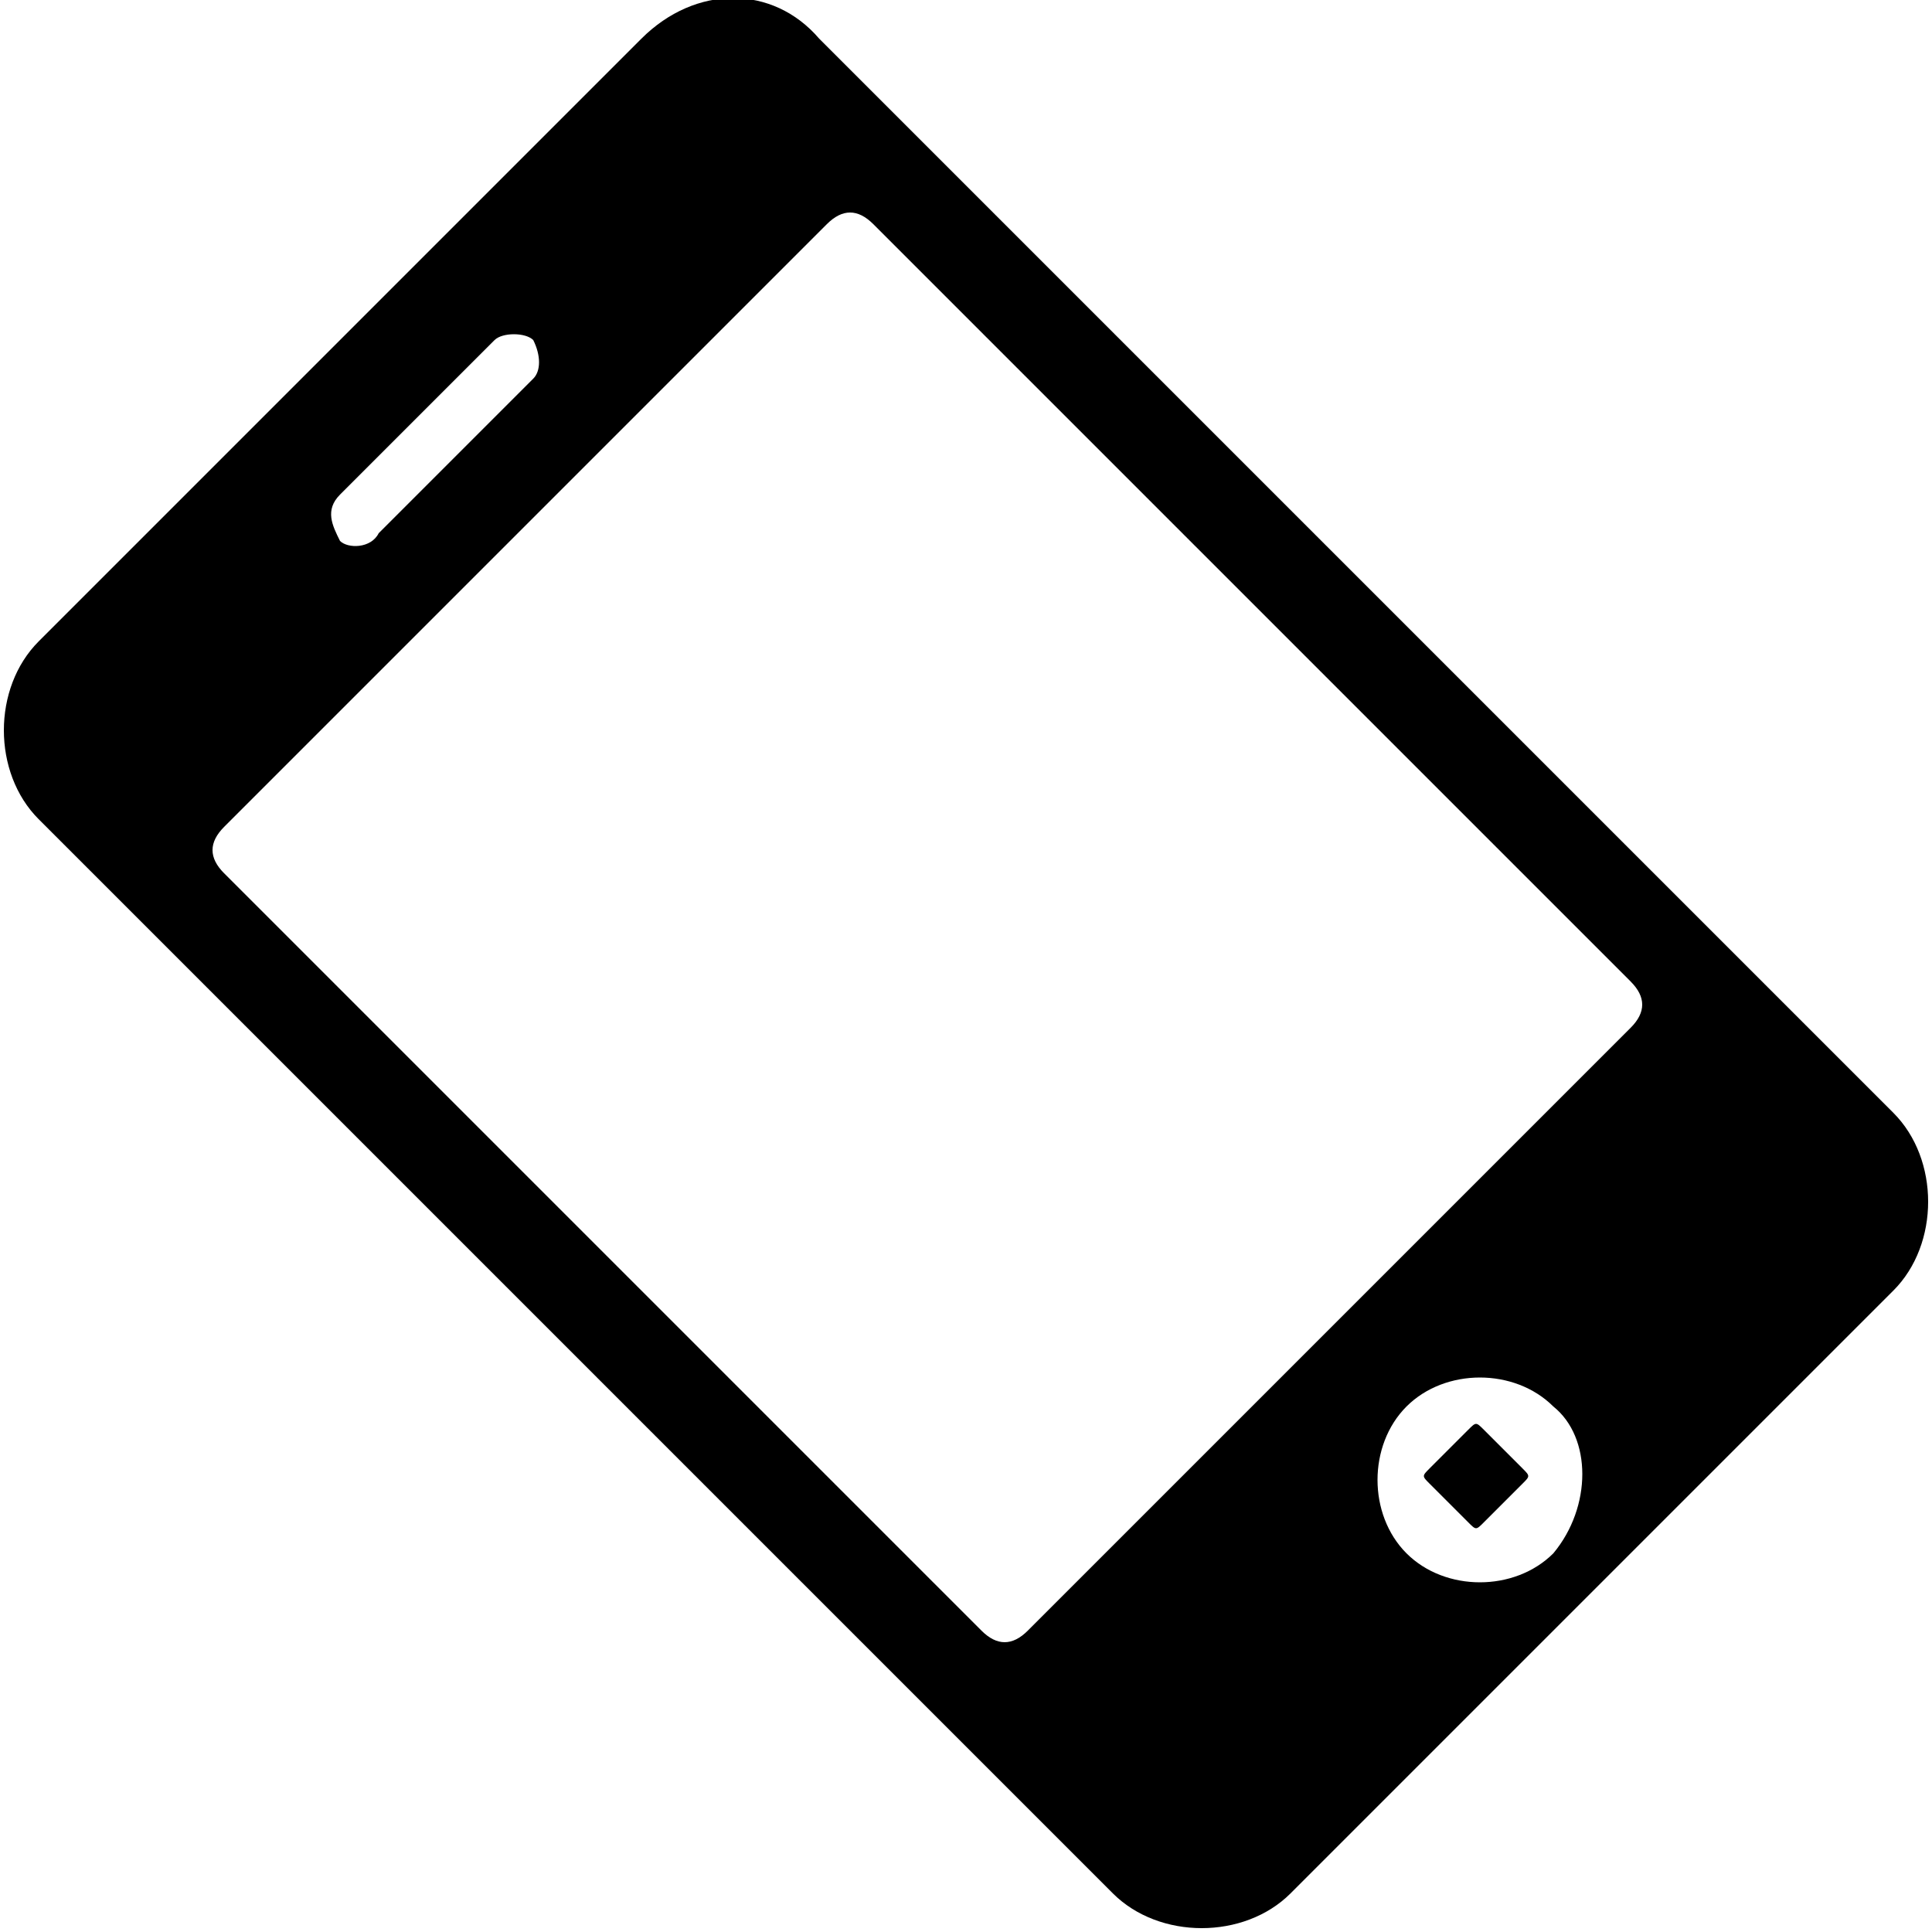
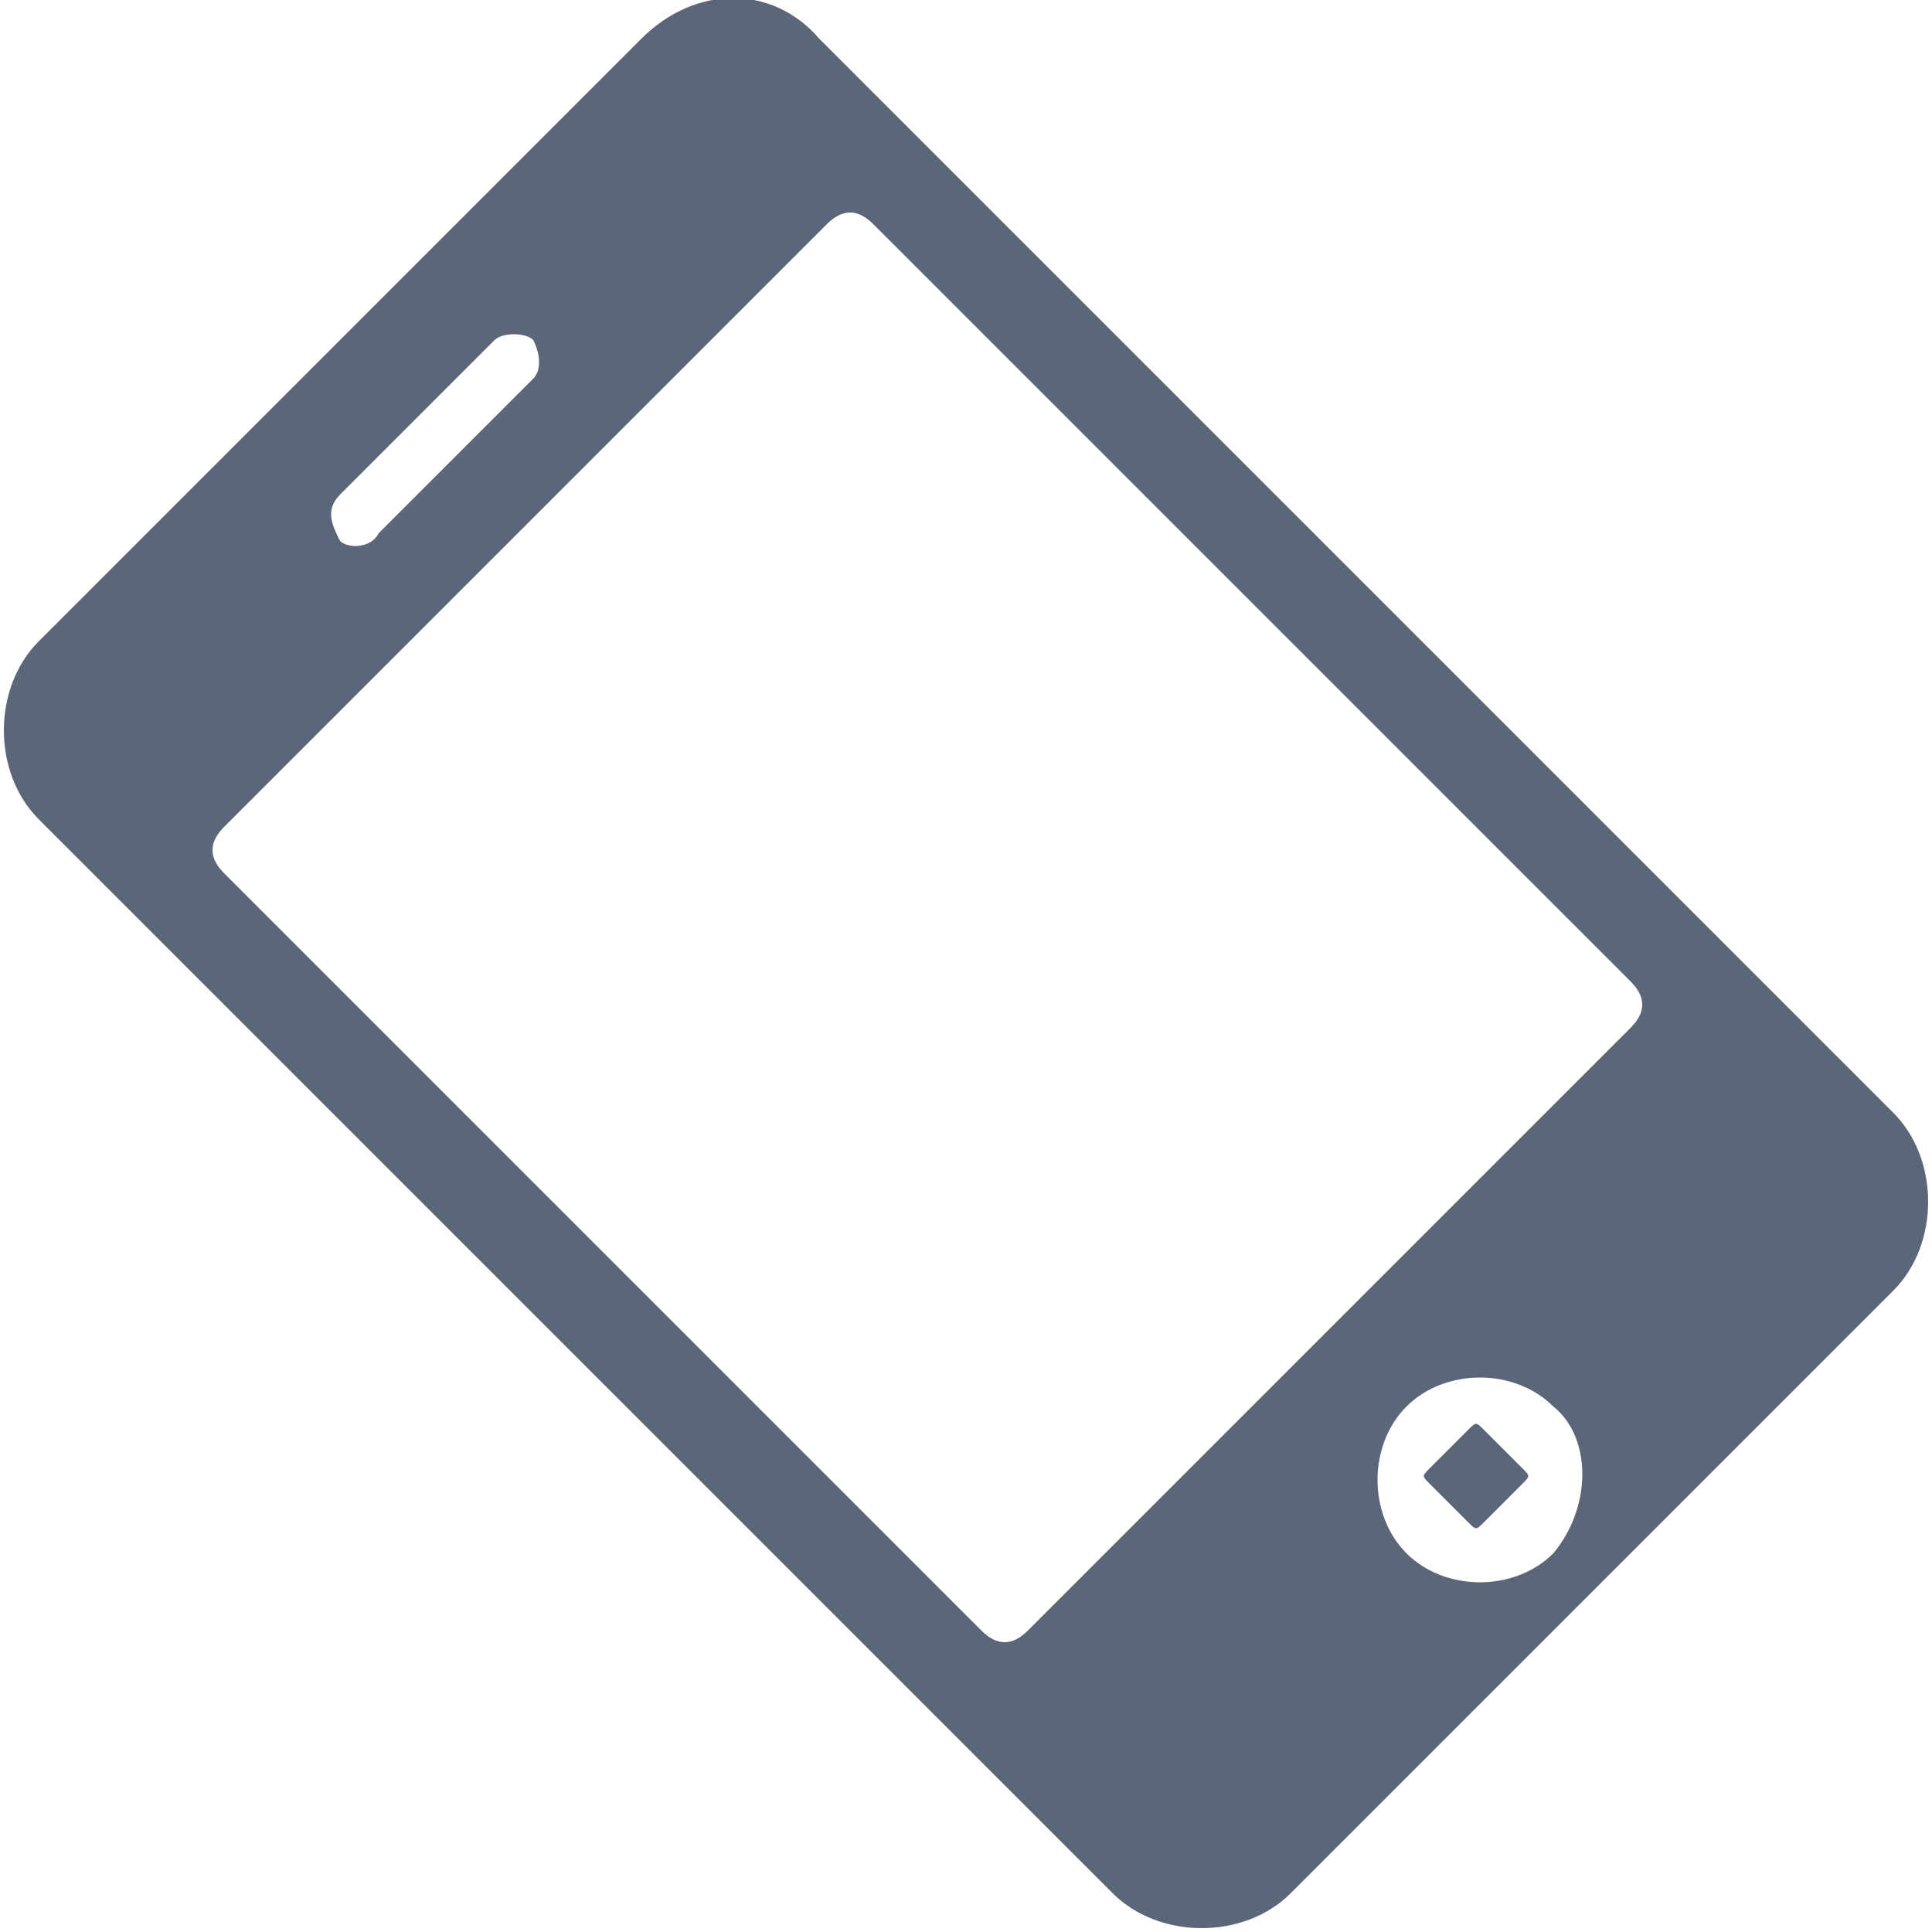
<svg xmlns="http://www.w3.org/2000/svg" version="1.1" id="Capa_1" x="0px" y="0px" viewBox="0 0 25 25" style="enable-background:new 0 0 25 25;" xml:space="preserve">
+   <style type="text/css">
+ 	.st0{fill:#5B6678;}
+ </style>
  <g>
    <g>
-       <path d="M8.3,0.5L0.5,8.3c-0.6,0.6-0.6,1.7,0,2.3l13.9,13.9c0.6,0.6,1.7,0.6,2.3,0l7.8-7.8c0.6-0.6,0.6-1.7,0-2.3L10.6,0.5    C10-0.2,9-0.2,8.3,0.5z M4.4,6.4l2-2c0.1-0.1,0.4-0.1,0.5,0c0.1,0.2,0.1,0.4,0,0.5l-2,2C4.8,7.1,4.5,7.1,4.4,7    C4.3,6.8,4.2,6.6,4.4,6.4z M20.1,20.1c-0.5,0.5-1.4,0.5-1.9,0c-0.5-0.5-0.5-1.4,0-1.9c0.5-0.5,1.4-0.5,1.9,0    C20.6,18.6,20.6,19.5,20.1,20.1z M21.1,12.7c0.2,0.2,0.2,0.4,0,0.6l-7.8,7.8c-0.2,0.2-0.4,0.2-0.6,0l-9.8-9.8    c-0.2-0.2-0.2-0.4,0-0.6l7.8-7.8c0.2-0.2,0.4-0.2,0.6,0L21.1,12.7z" />
+       <path class="st0" d="M8.3,0.5L0.5,8.3c-0.6,0.6-0.6,1.7,0,2.3l13.9,13.9c0.6,0.6,1.7,0.6,2.3,0l7.8-7.8c0.6-0.6,0.6-1.7,0-2.3    L10.6,0.5C10-0.2,9-0.2,8.3,0.5z M4.4,6.4l2-2c0.1-0.1,0.4-0.1,0.5,0C7,4.6,7,4.8,6.9,4.9l-2,2C4.8,7.1,4.5,7.1,4.4,7    C4.3,6.8,4.2,6.6,4.4,6.4z M20.1,20.1c-0.5,0.5-1.4,0.5-1.9,0s-0.5-1.4,0-1.9s1.4-0.5,1.9,0C20.6,18.6,20.6,19.5,20.1,20.1z     M21.1,12.7c0.2,0.2,0.2,0.4,0,0.6l-7.8,7.8c-0.2,0.2-0.4,0.2-0.6,0l-9.8-9.8c-0.2-0.2-0.2-0.4,0-0.6l7.8-7.8    c0.2-0.2,0.4-0.2,0.6,0L21.1,12.7z" />
    </g>
-     <path d="M19.7,19c0.1,0.1,0.1,0.1,0,0.2l-0.5,0.5c-0.1,0.1-0.1,0.1-0.2,0l-0.5-0.5c-0.1-0.1-0.1-0.1,0-0.2l0.5-0.5   c0.1-0.1,0.1-0.1,0.2,0L19.7,19z" />
+     <path class="st0" d="M19.7,19c0.1,0.1,0.1,0.1,0,0.2l-0.5,0.5c-0.1,0.1-0.1,0.1-0.2,0l-0.5-0.5c-0.1-0.1-0.1-0.1,0-0.2l0.5-0.5   c0.1-0.1,0.1-0.1,0.2,0L19.7,19z" />
  </g>
</svg>
